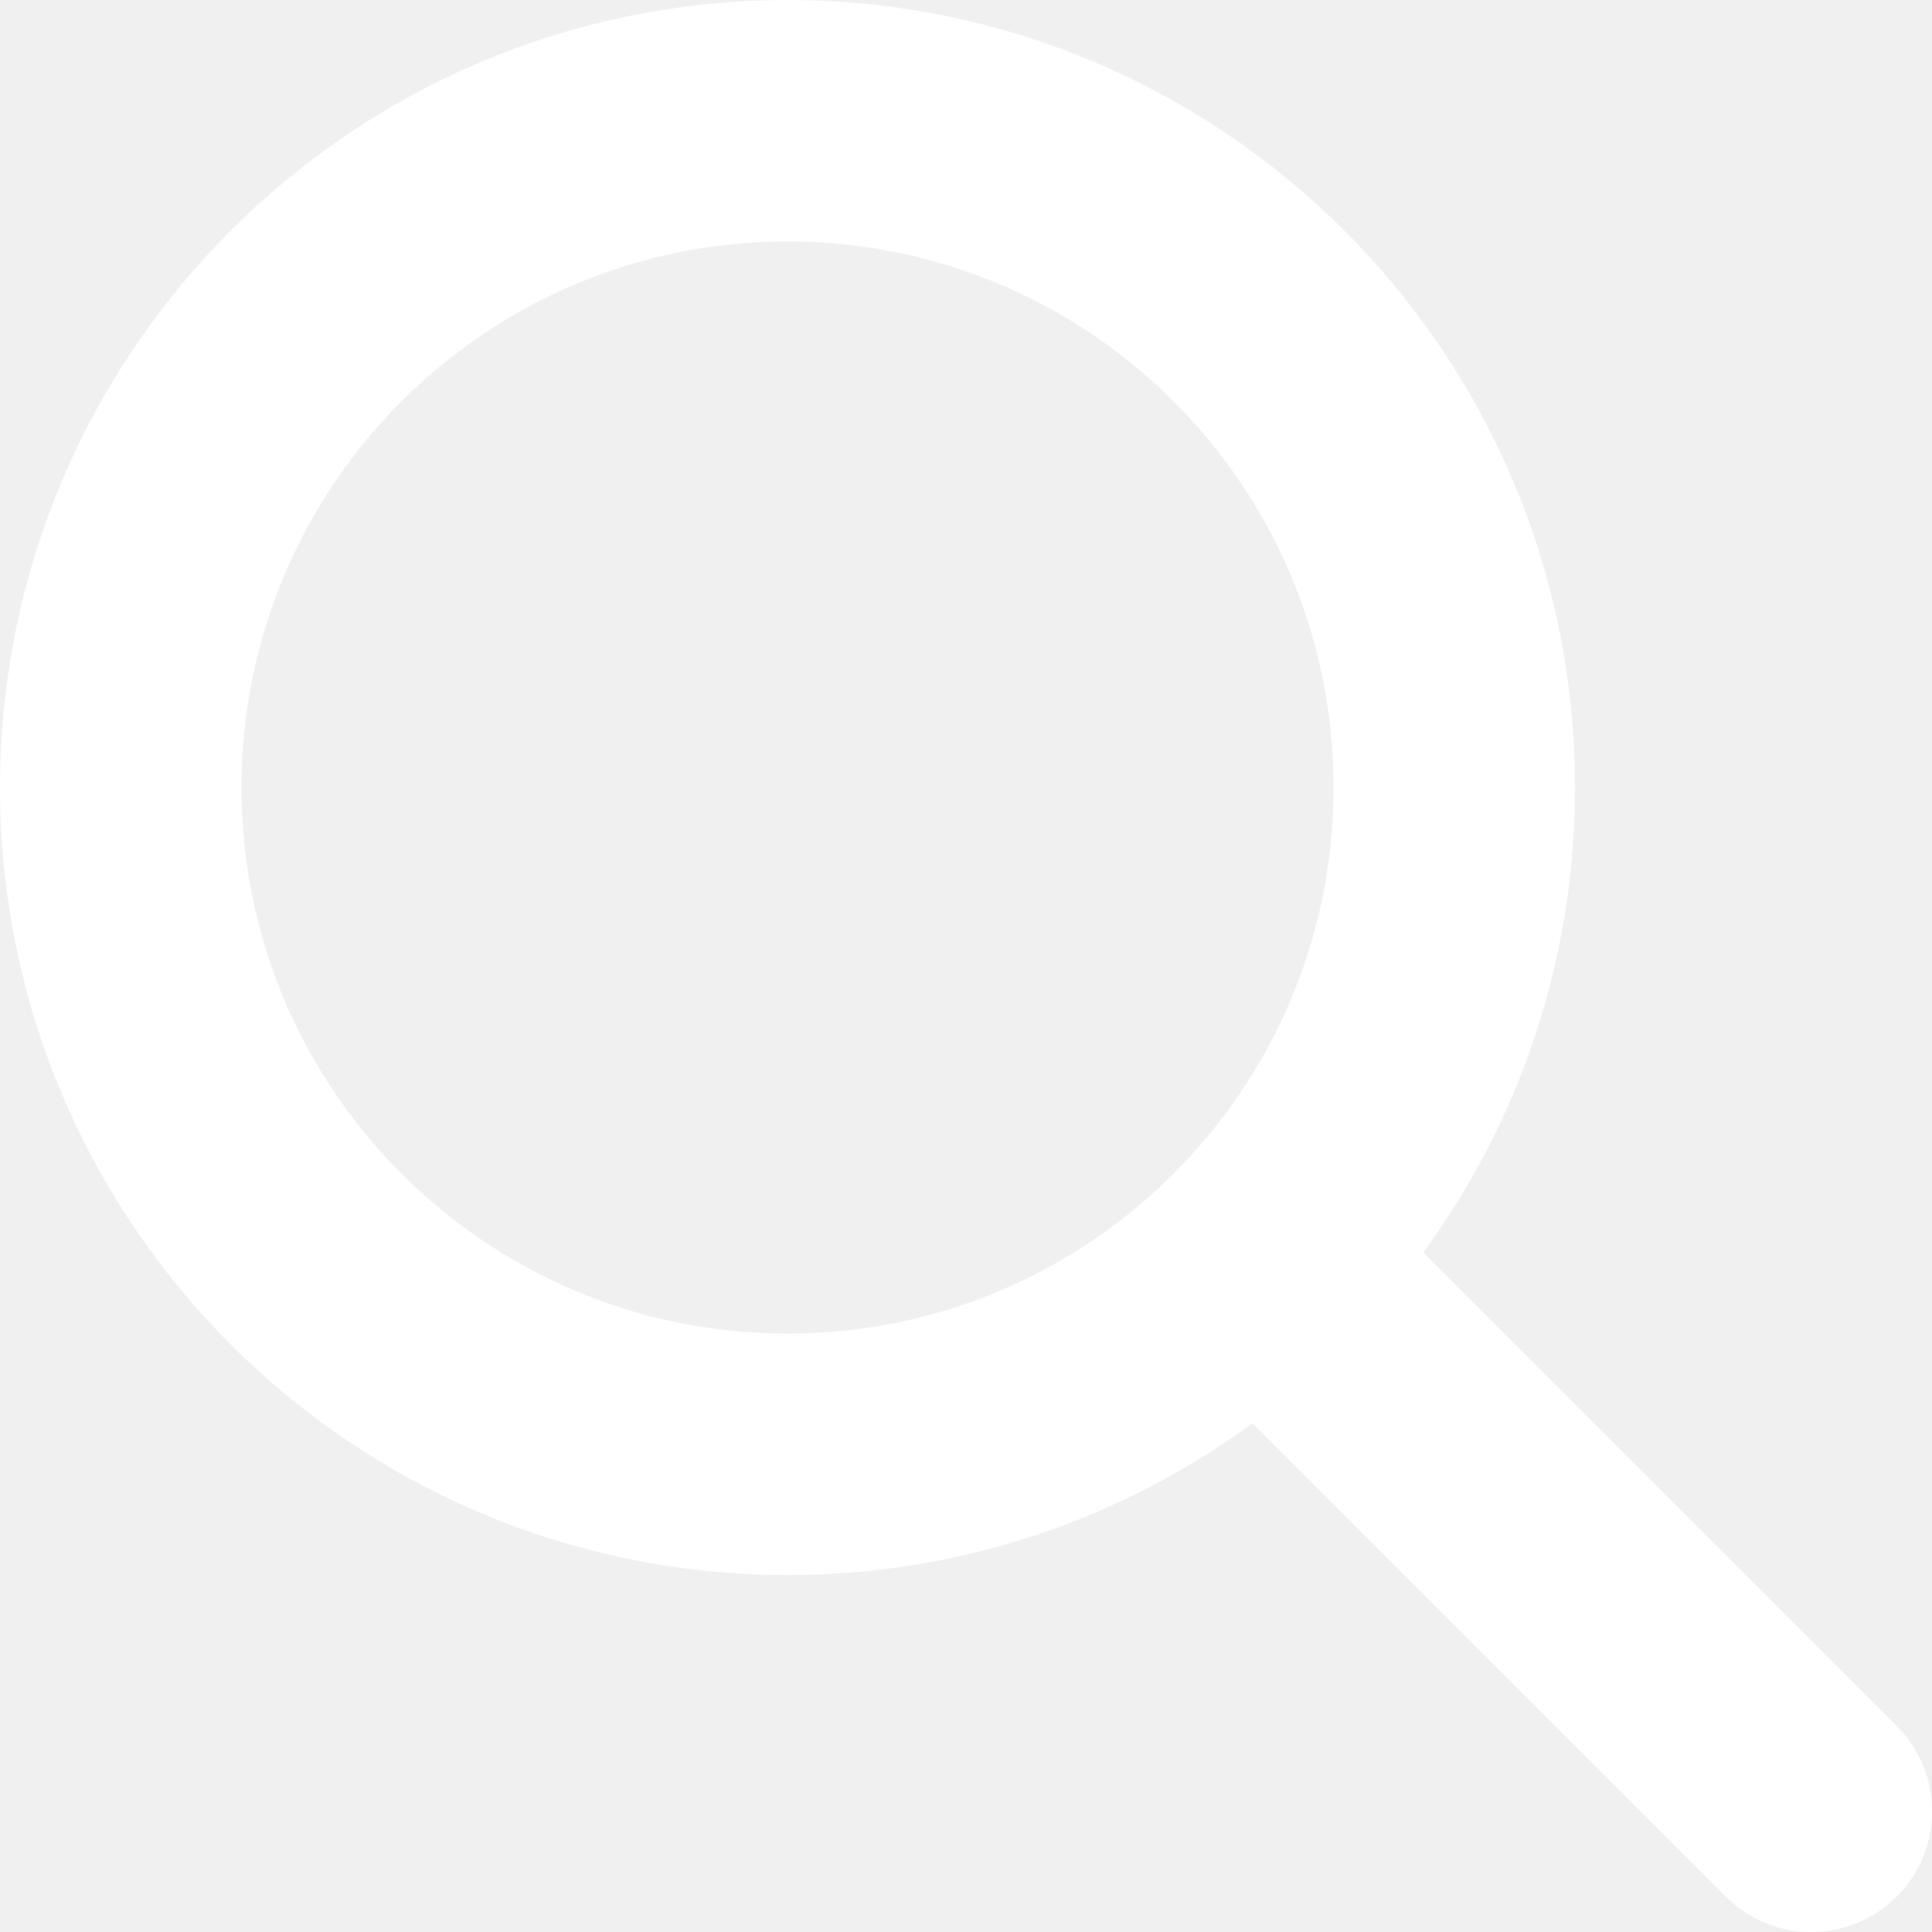
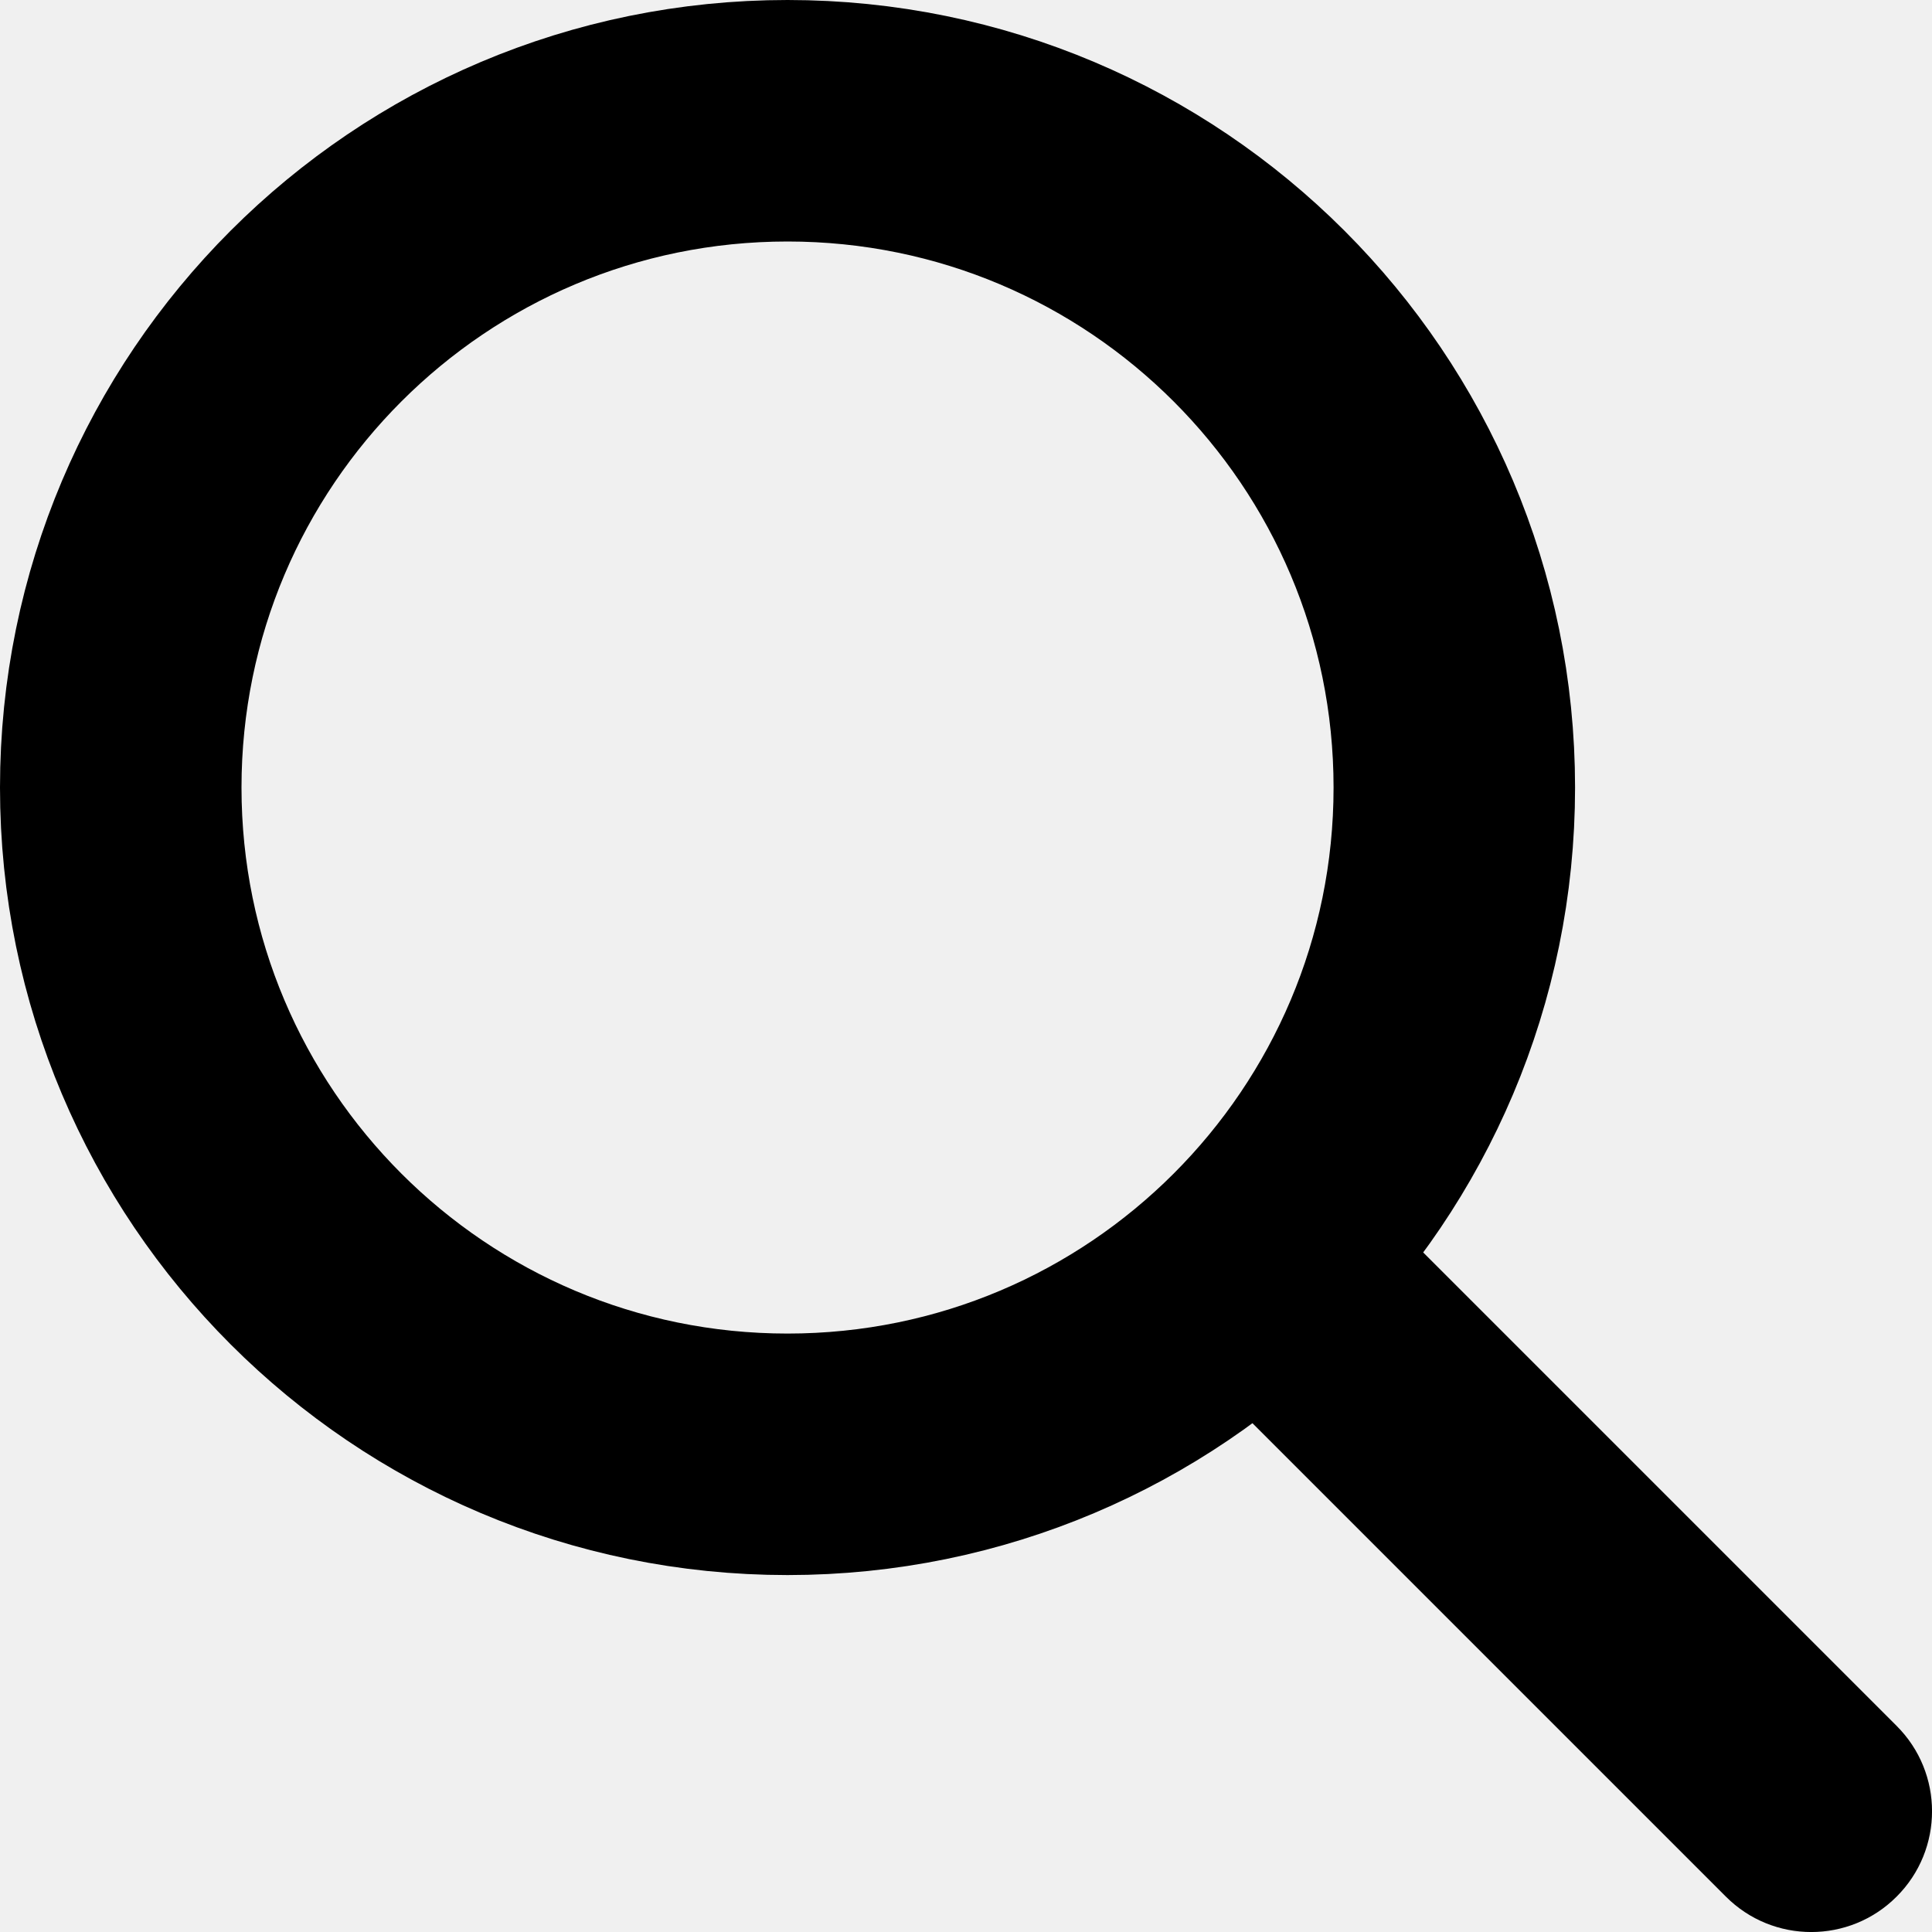
<svg xmlns="http://www.w3.org/2000/svg" width="16" height="16" viewBox="0 0 16 16" fill="none">
-   <circle cx="6.522" cy="6.522" r="5.522" stroke="white" stroke-width="2" />
-   <path d="M14.293 15.707C14.683 16.098 15.317 16.098 15.707 15.707C16.098 15.317 16.098 14.683 15.707 14.293L14.293 15.707ZM11.468 10.054L10.761 9.347L9.347 10.761L10.054 11.468L11.468 10.054ZM15.707 14.293L11.468 10.054L10.054 11.468L14.293 15.707L15.707 14.293Z" fill="white" />
+   <circle cx="6.522" cy="6.522" r="5.522" stroke="currentColor" stroke-width="2" />
+   <path d="M14.293 15.707C14.683 16.098 15.317 16.098 15.707 15.707C16.098 15.317 16.098 14.683 15.707 14.293L14.293 15.707ZM11.468 10.054L10.761 9.347L9.347 10.761L10.054 11.468L11.468 10.054ZM15.707 14.293L11.468 10.054L10.054 11.468L14.293 15.707L15.707 14.293Z" fill="currentColor" />
</svg>
